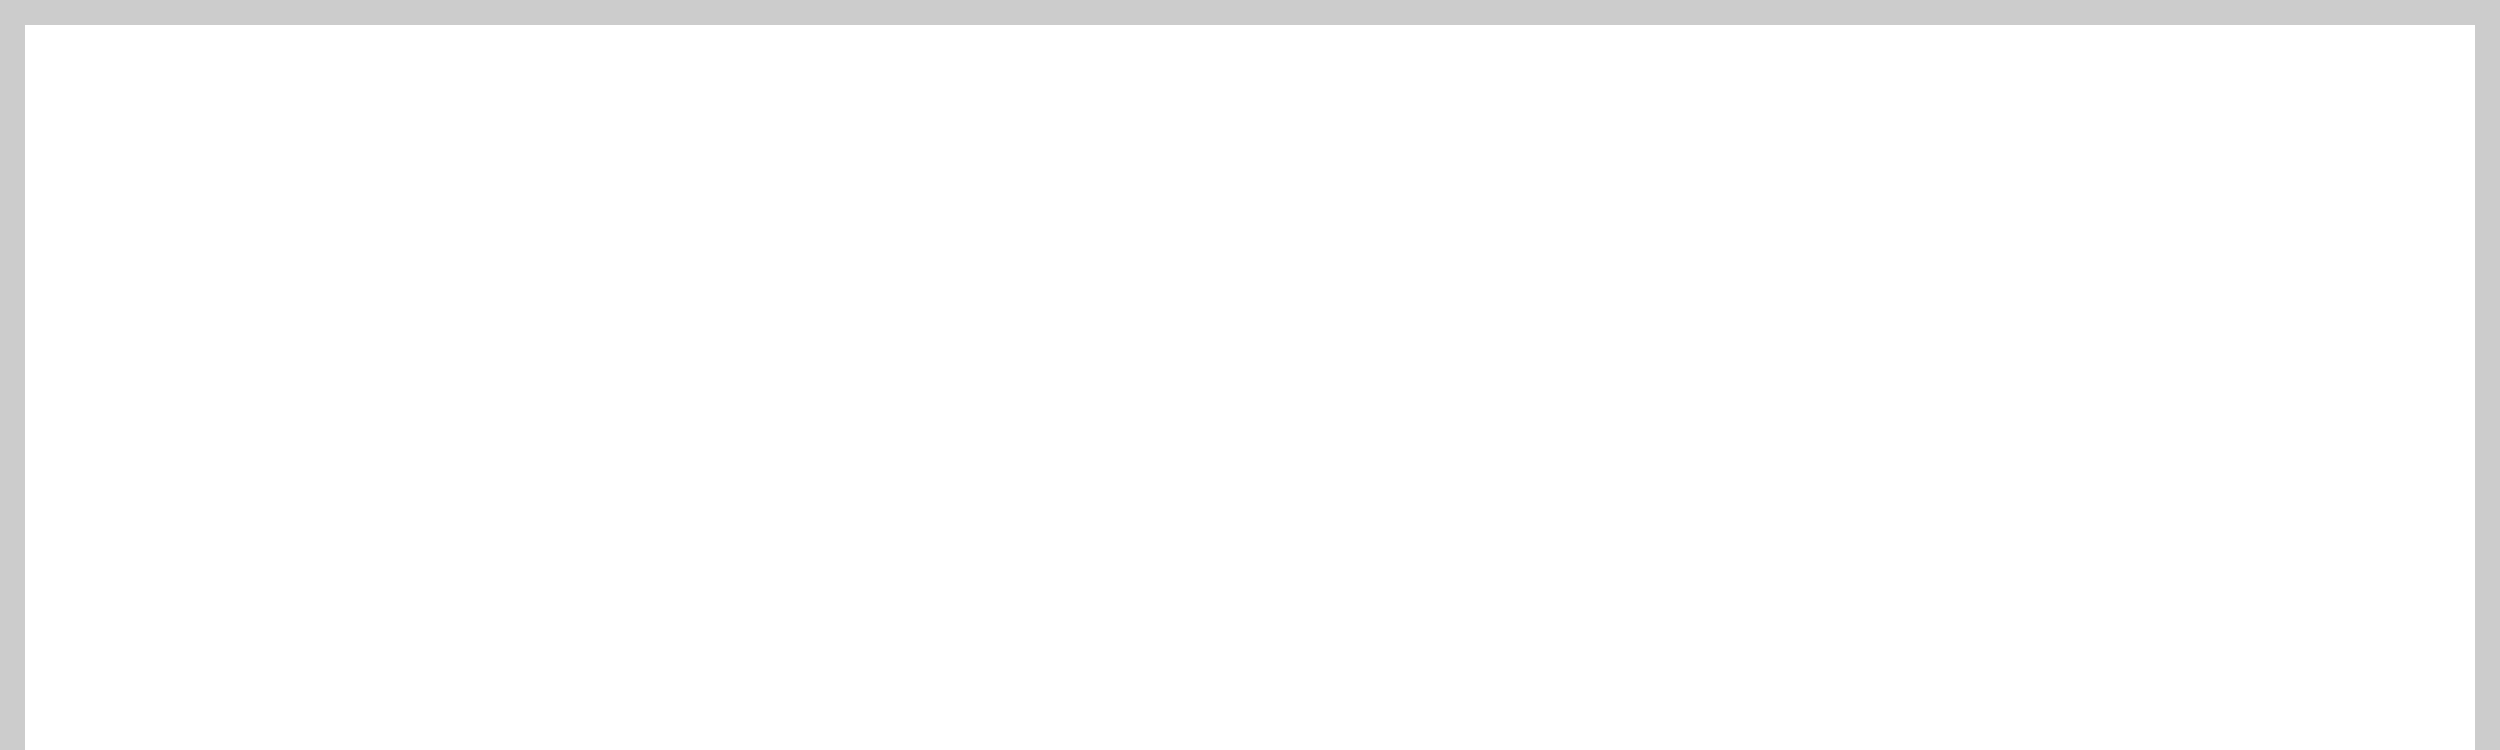
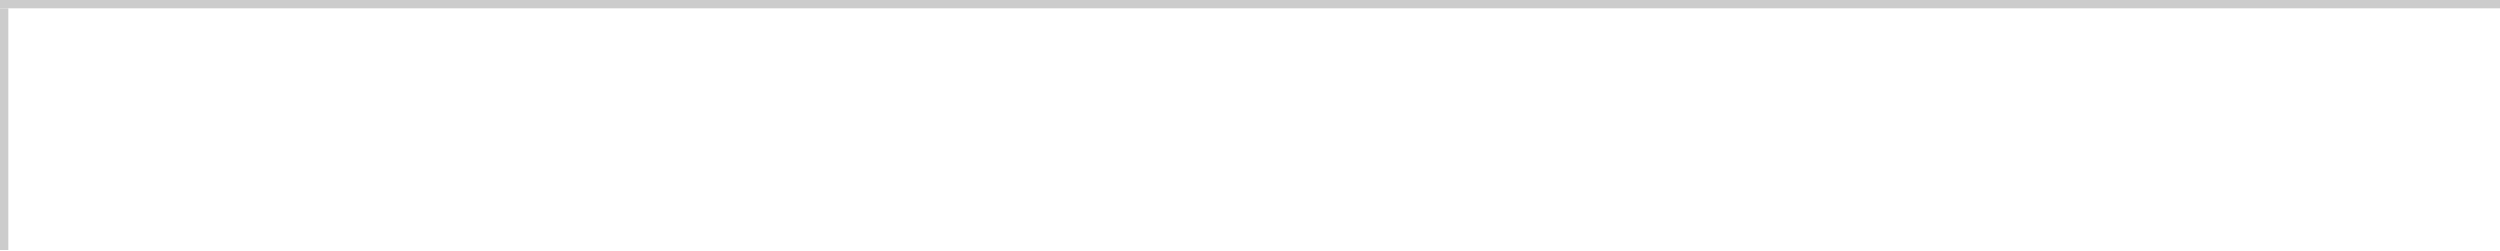
- <svg xmlns="http://www.w3.org/2000/svg" version="1.1" width="100px" height="30px" viewBox="570 150 100 30">
-   <path d="M 1 1  L 99 1  L 99 30  L 1 30  L 1 1  Z " fill-rule="nonzero" fill="rgba(255, 255, 255, 1)" stroke="none" transform="matrix(1 0 0 1 570 150 )" class="fill" />
-   <path d="M 0.5 1  L 0.5 30  " stroke-width="1" stroke-dasharray="0" stroke="rgba(204, 204, 204, 1)" fill="none" transform="matrix(1 0 0 1 570 150 )" class="stroke" />
-   <path d="M 0 0.5  L 100 0.5  " stroke-width="1" stroke-dasharray="0" stroke="rgba(204, 204, 204, 1)" fill="none" transform="matrix(1 0 0 1 570 150 )" class="stroke" />
-   <path d="M 99.5 1  L 99.5 30  " stroke-width="1" stroke-dasharray="0" stroke="rgba(204, 204, 204, 1)" fill="none" transform="matrix(1 0 0 1 570 150 )" class="stroke" />
+ <svg xmlns="http://www.w3.org/2000/svg" version="1.1" width="300px" height="30px" viewBox="270 150 300 30">
+   <path d="M 1 1  L 300 1  L 300 30  L 1 30  L 1 1  Z " fill-rule="nonzero" fill="rgba(255, 255, 255, 1)" stroke="none" transform="matrix(1 0 0 1 270 150 )" class="fill" />
+   <path d="M 0.5 1  L 0.5 30  " stroke-width="1" stroke-dasharray="0" stroke="rgba(204, 204, 204, 1)" fill="none" transform="matrix(1 0 0 1 270 150 )" class="stroke" />
+   <path d="M 0 0.5  L 300 0.5  " stroke-width="1" stroke-dasharray="0" stroke="rgba(204, 204, 204, 1)" fill="none" transform="matrix(1 0 0 1 270 150 )" class="stroke" />
</svg>
